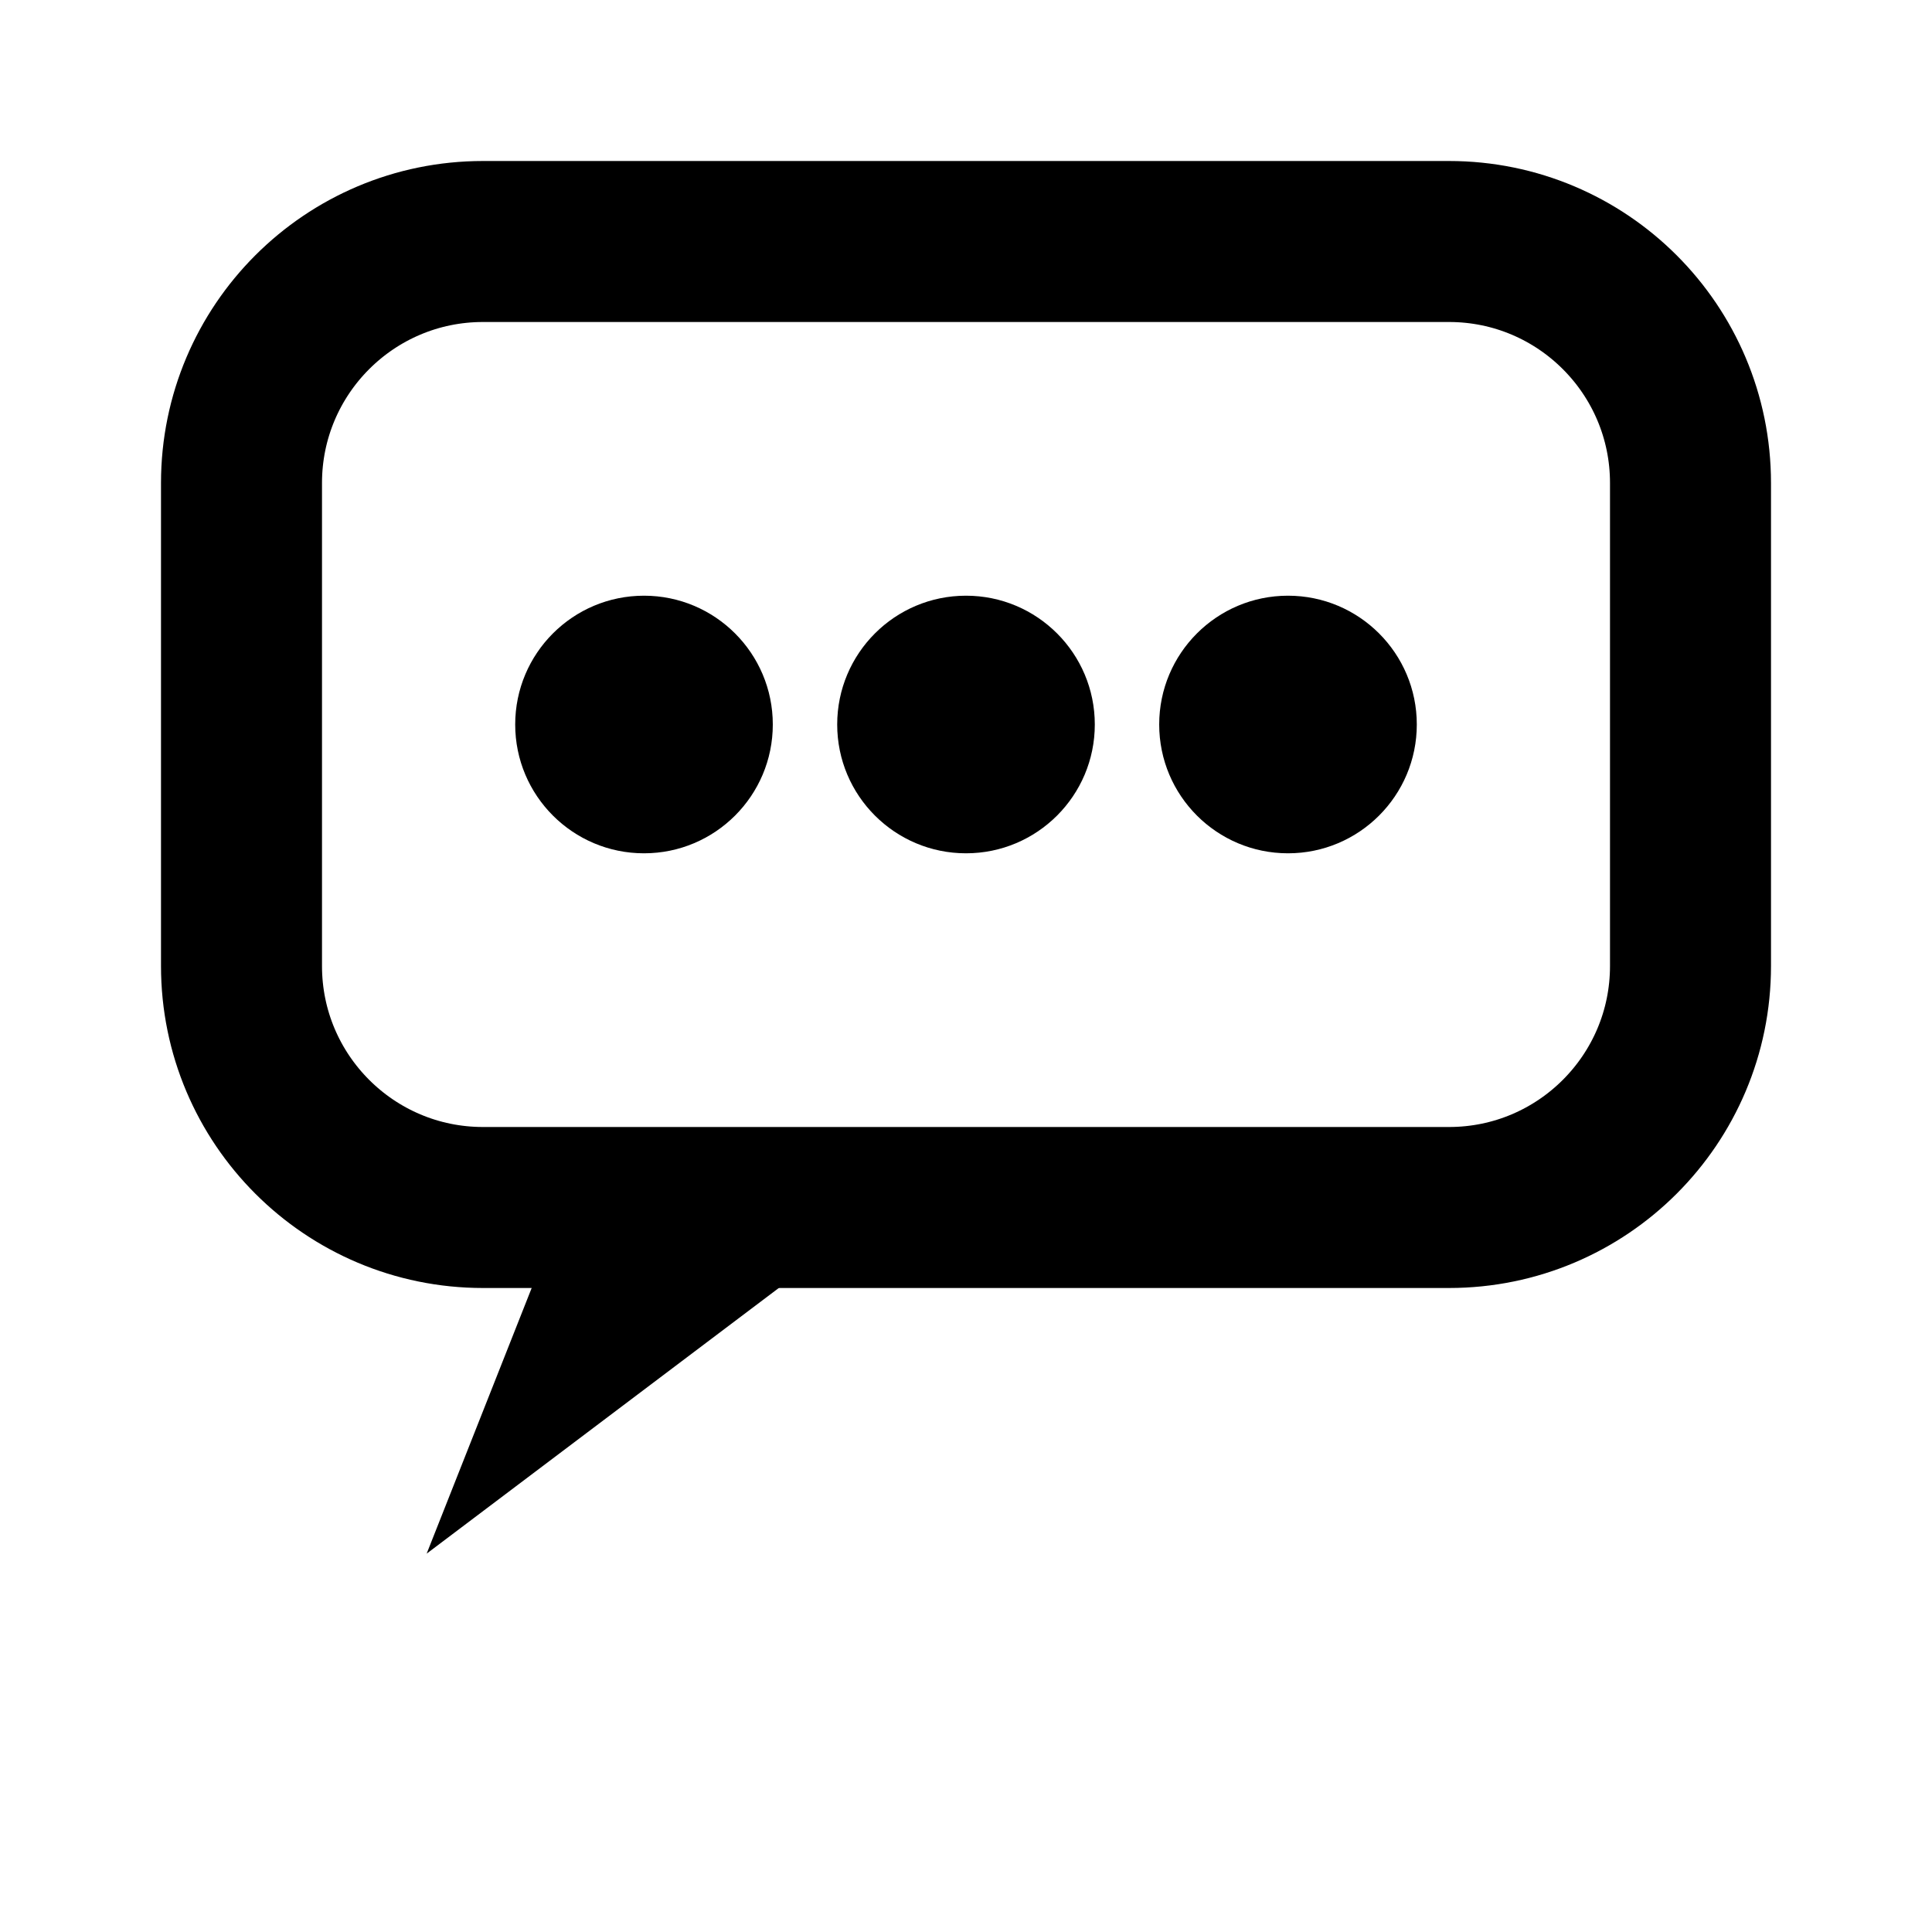
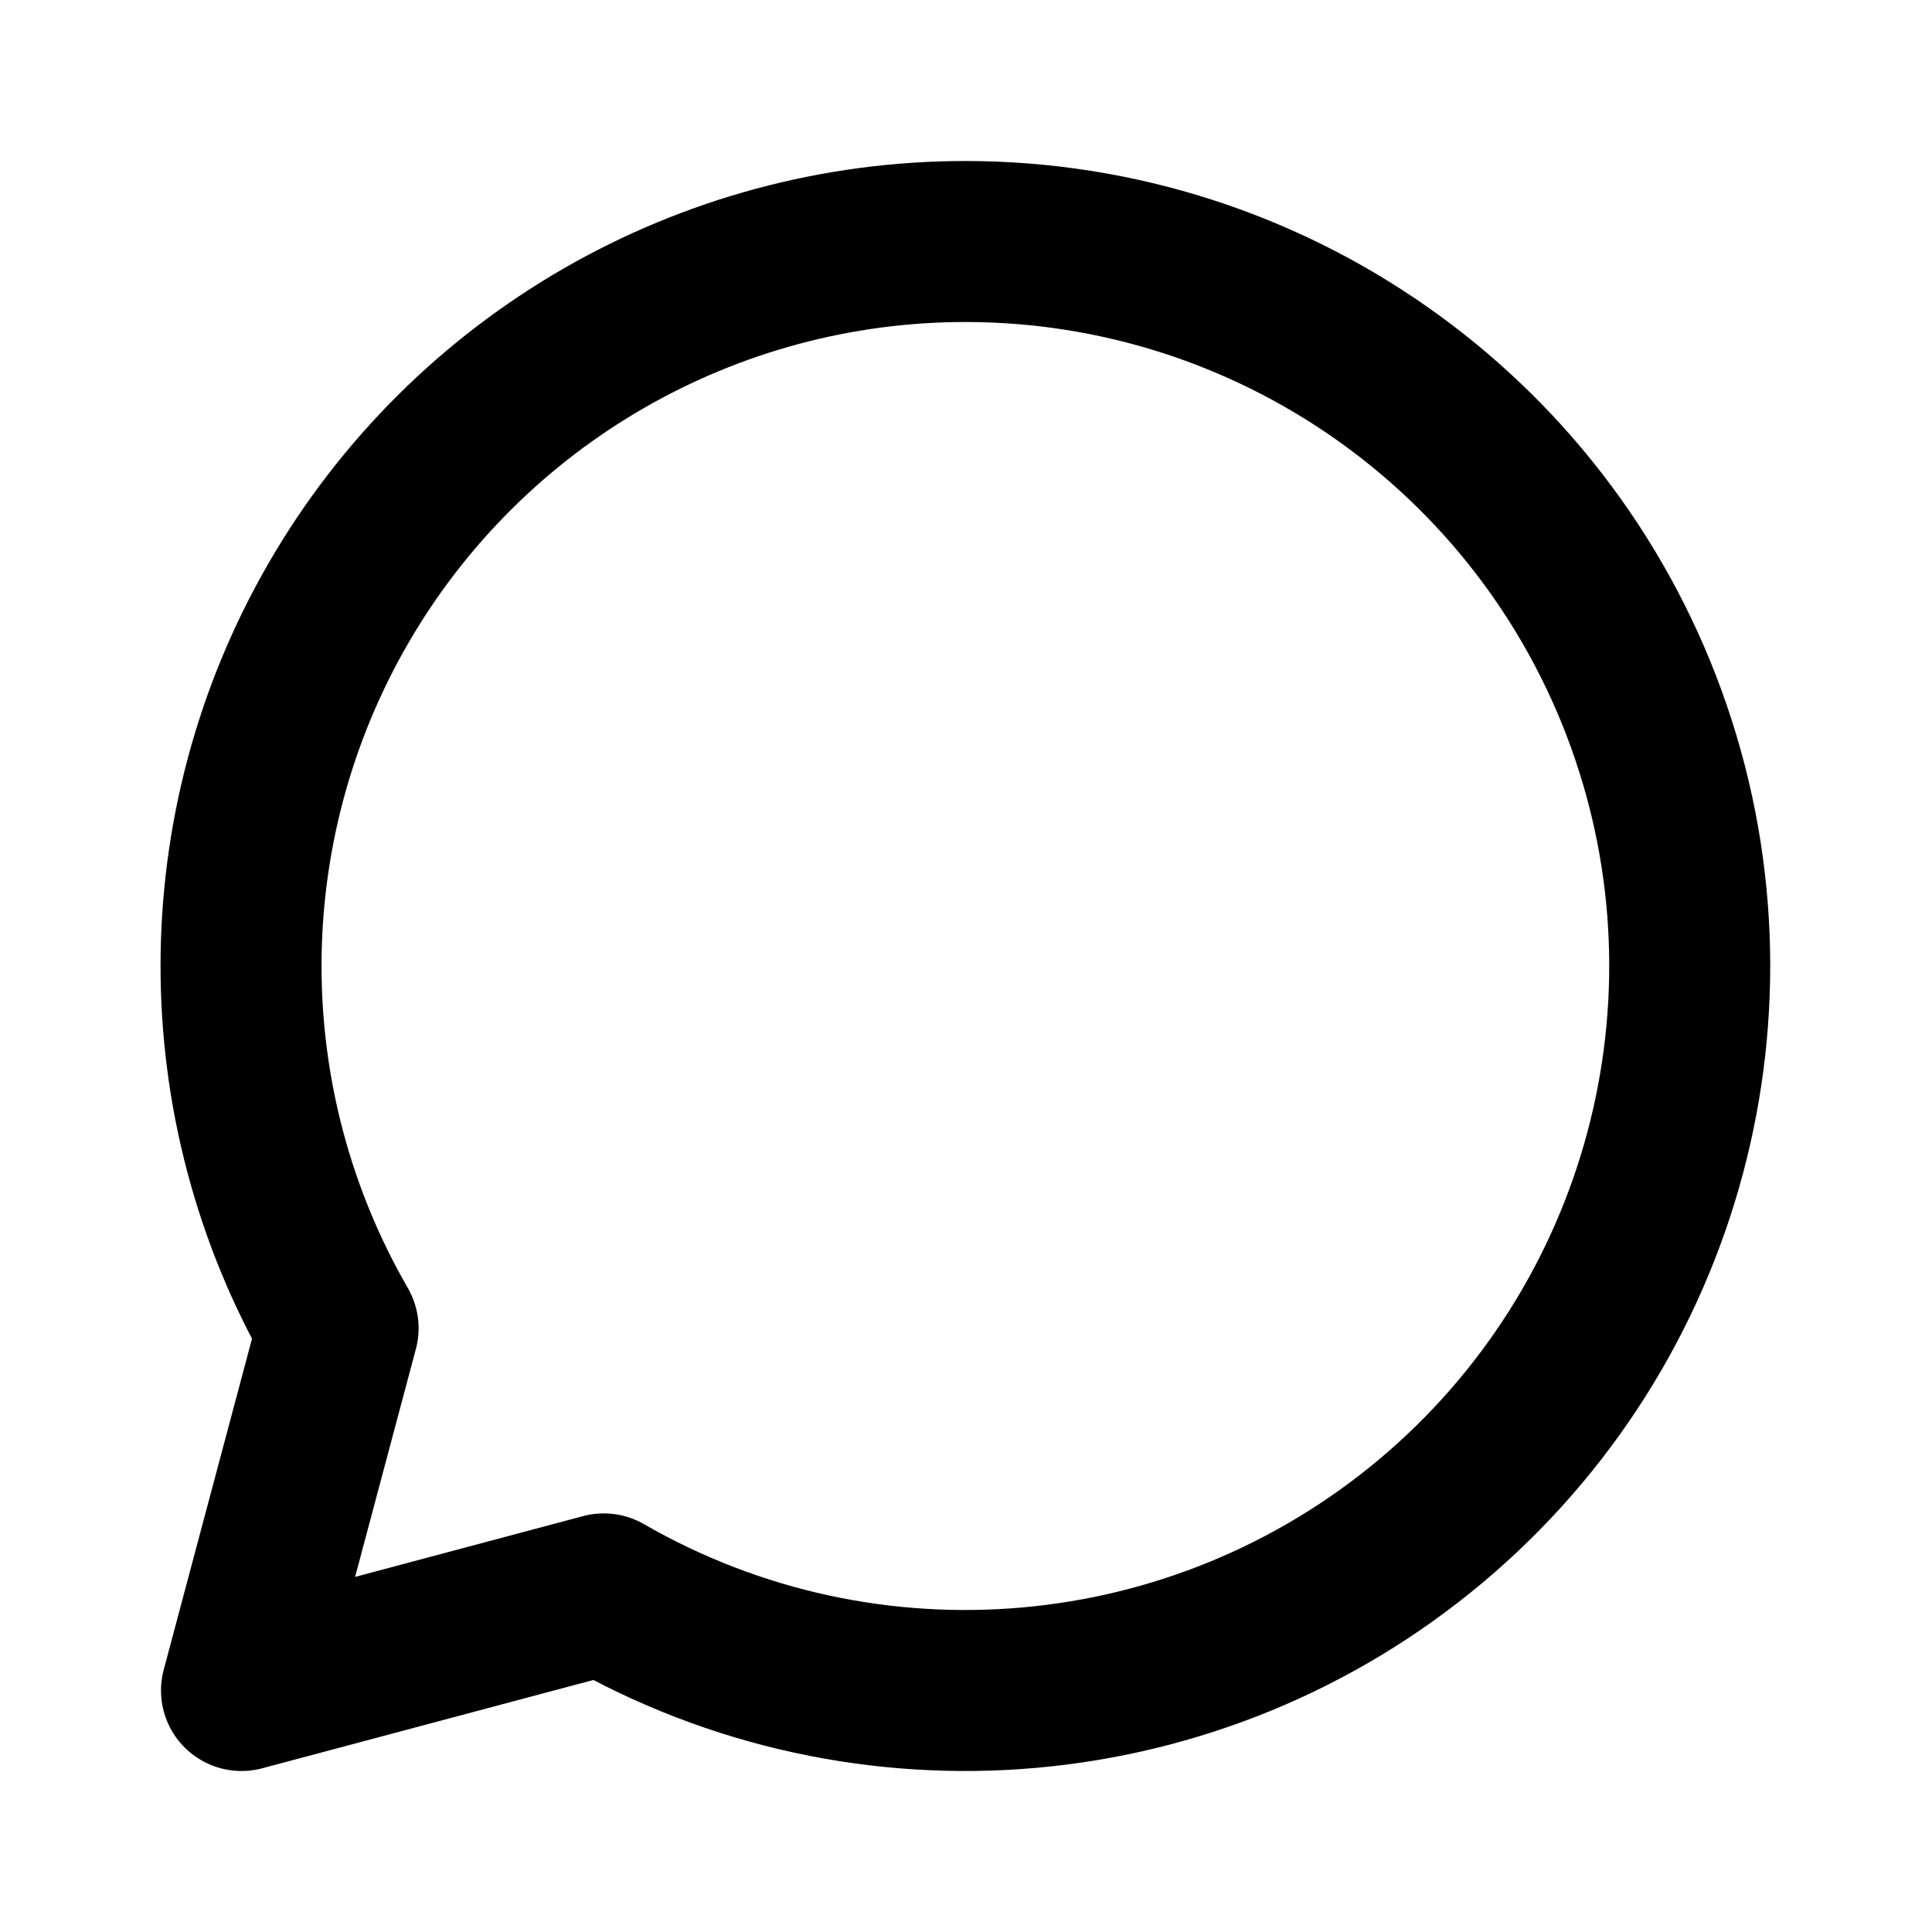
<svg xmlns="http://www.w3.org/2000/svg" viewBox="0 0 24 24" fill="none">
-   <rect x="3" y="3" width="18" height="12" rx="3" stroke="currentColor" stroke-width="2" stroke-linejoin="round" />
-   <path d="m7 15-1.7 4.3L11 15Z" fill="currentColor" />
-   <circle cx="8" cy="9" r="1.6" fill="currentColor" />
-   <circle cx="12" cy="9" r="1.6" fill="currentColor" />
-   <circle cx="16" cy="9" r="1.6" fill="currentColor" />
+   <g stroke="currentColor" stroke-width="2" stroke-linecap="round" stroke-linejoin="round">
+     <path d="M12 3a9 9 0 0 0-7.8 13.5L3 21l4.5-1.2A9 9 0 1 0 12 3Z" />
+   </g>
</svg>
